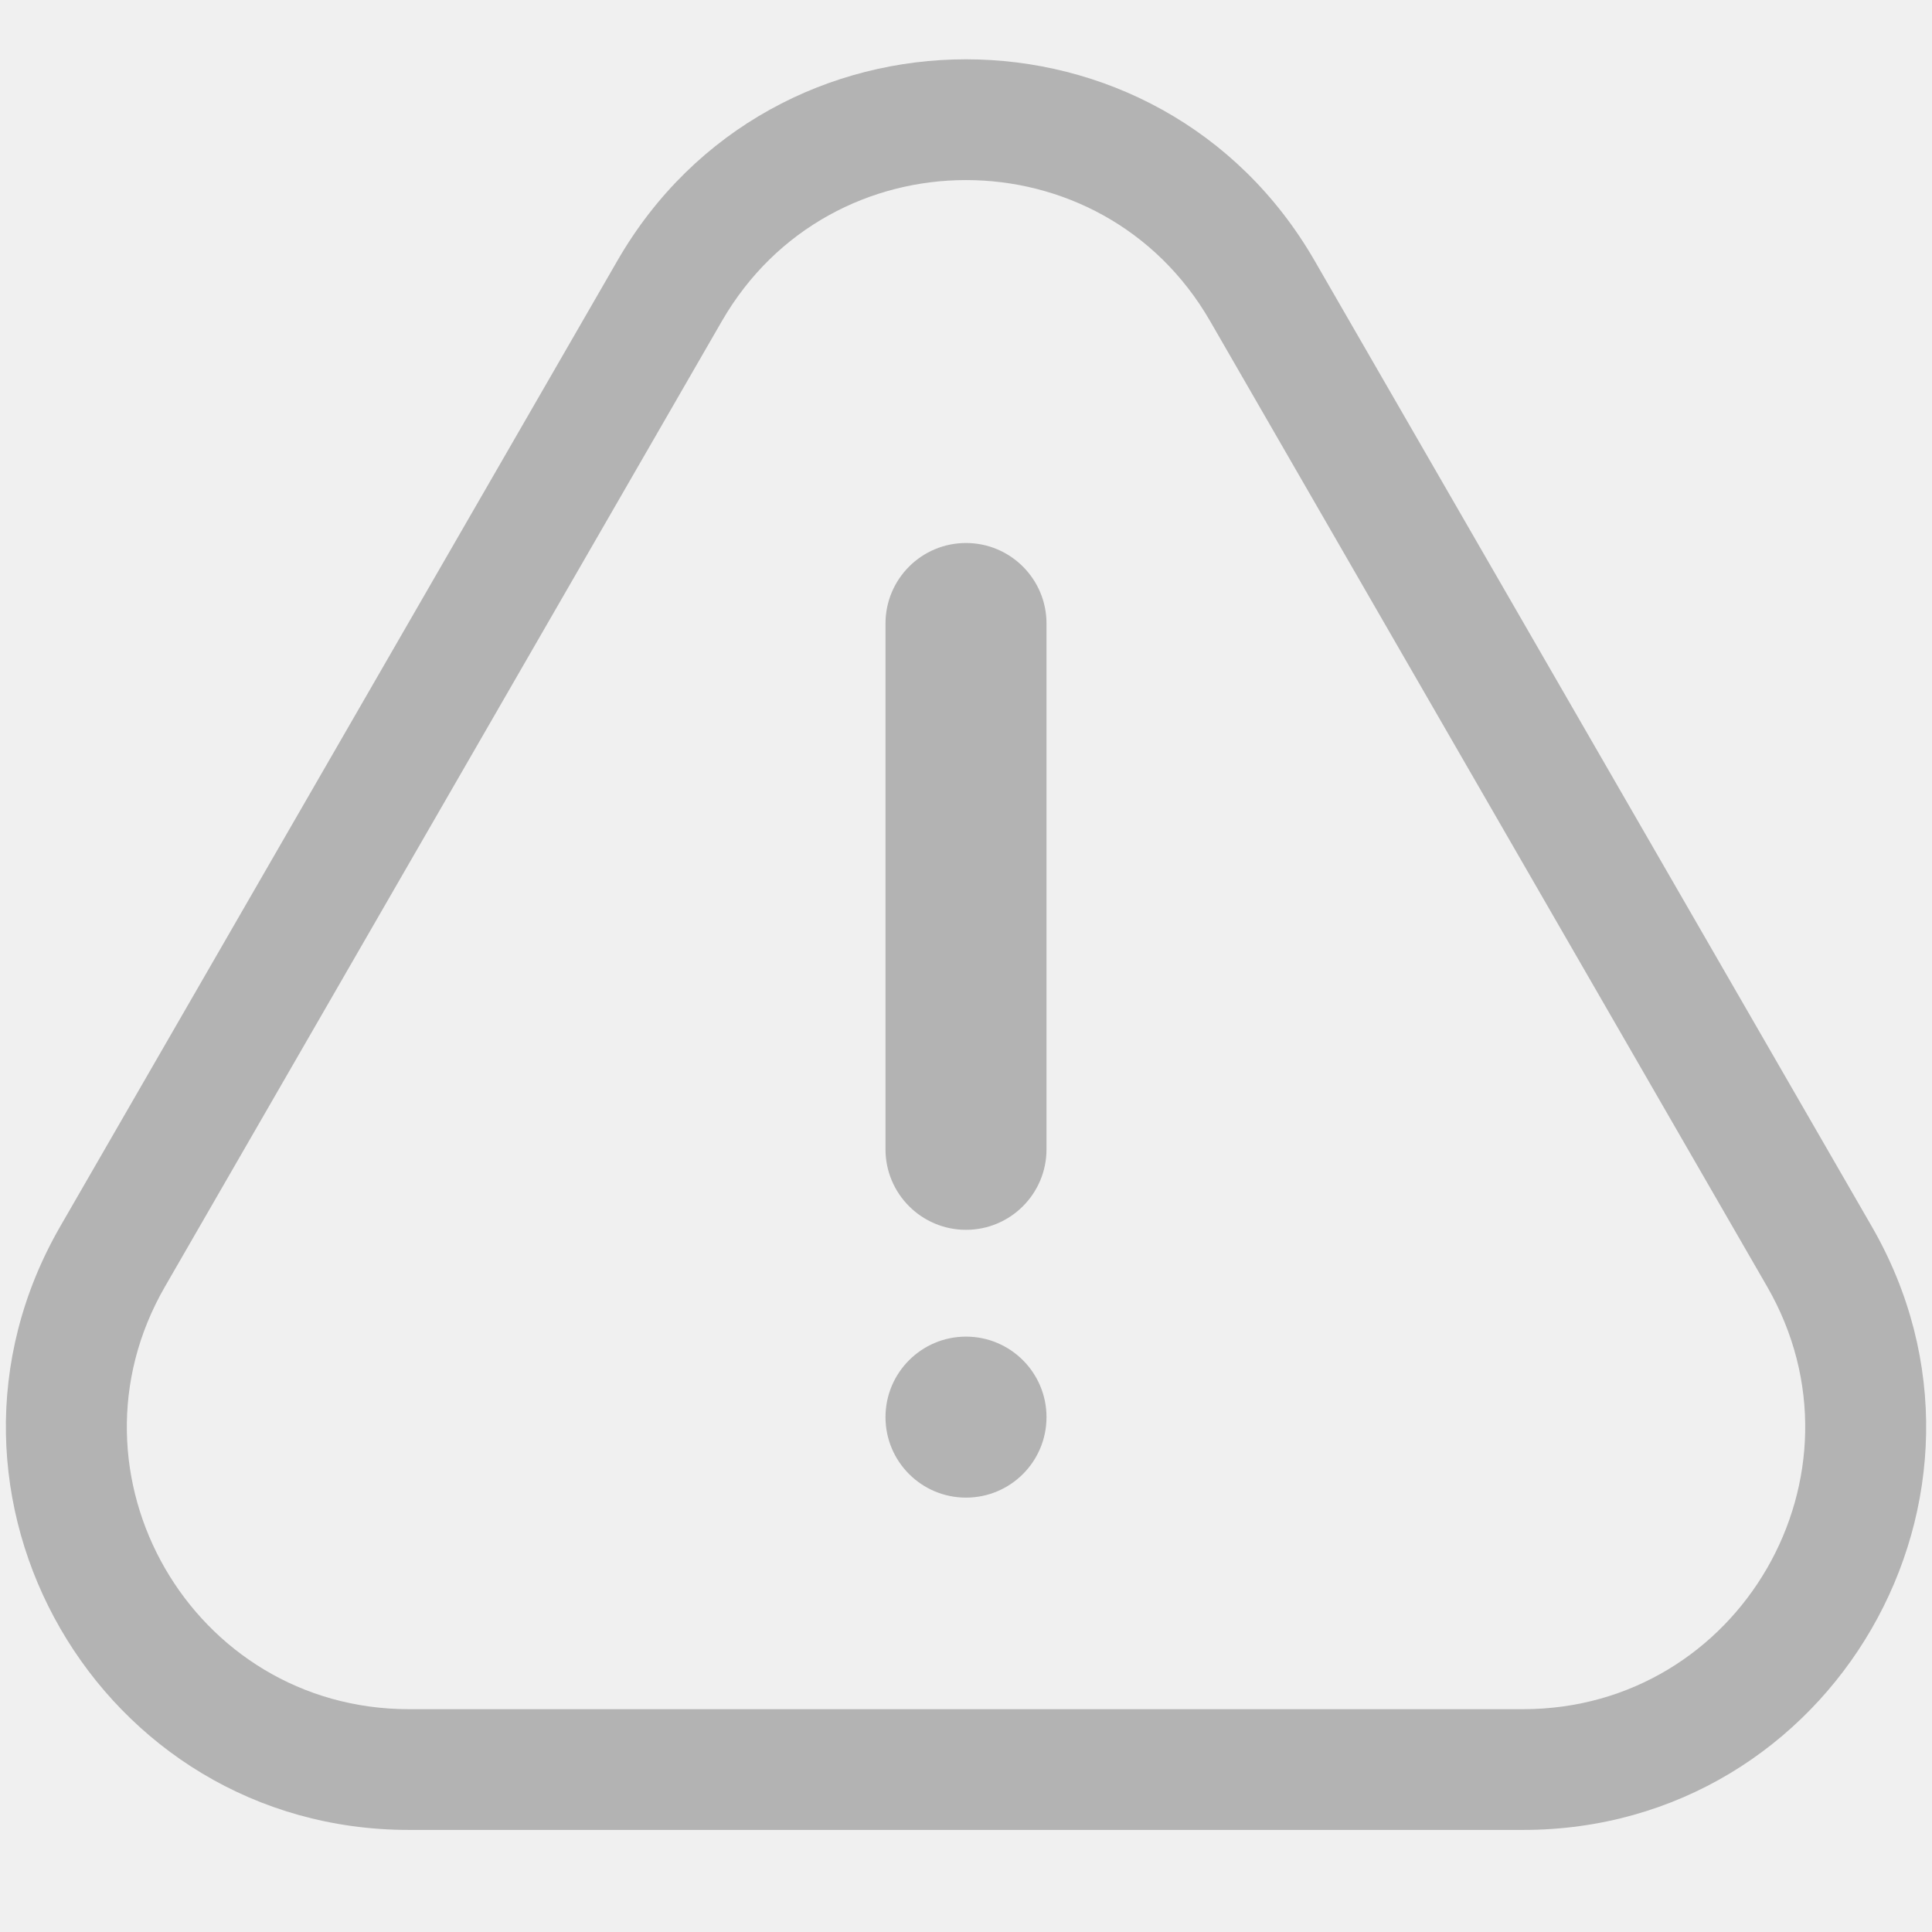
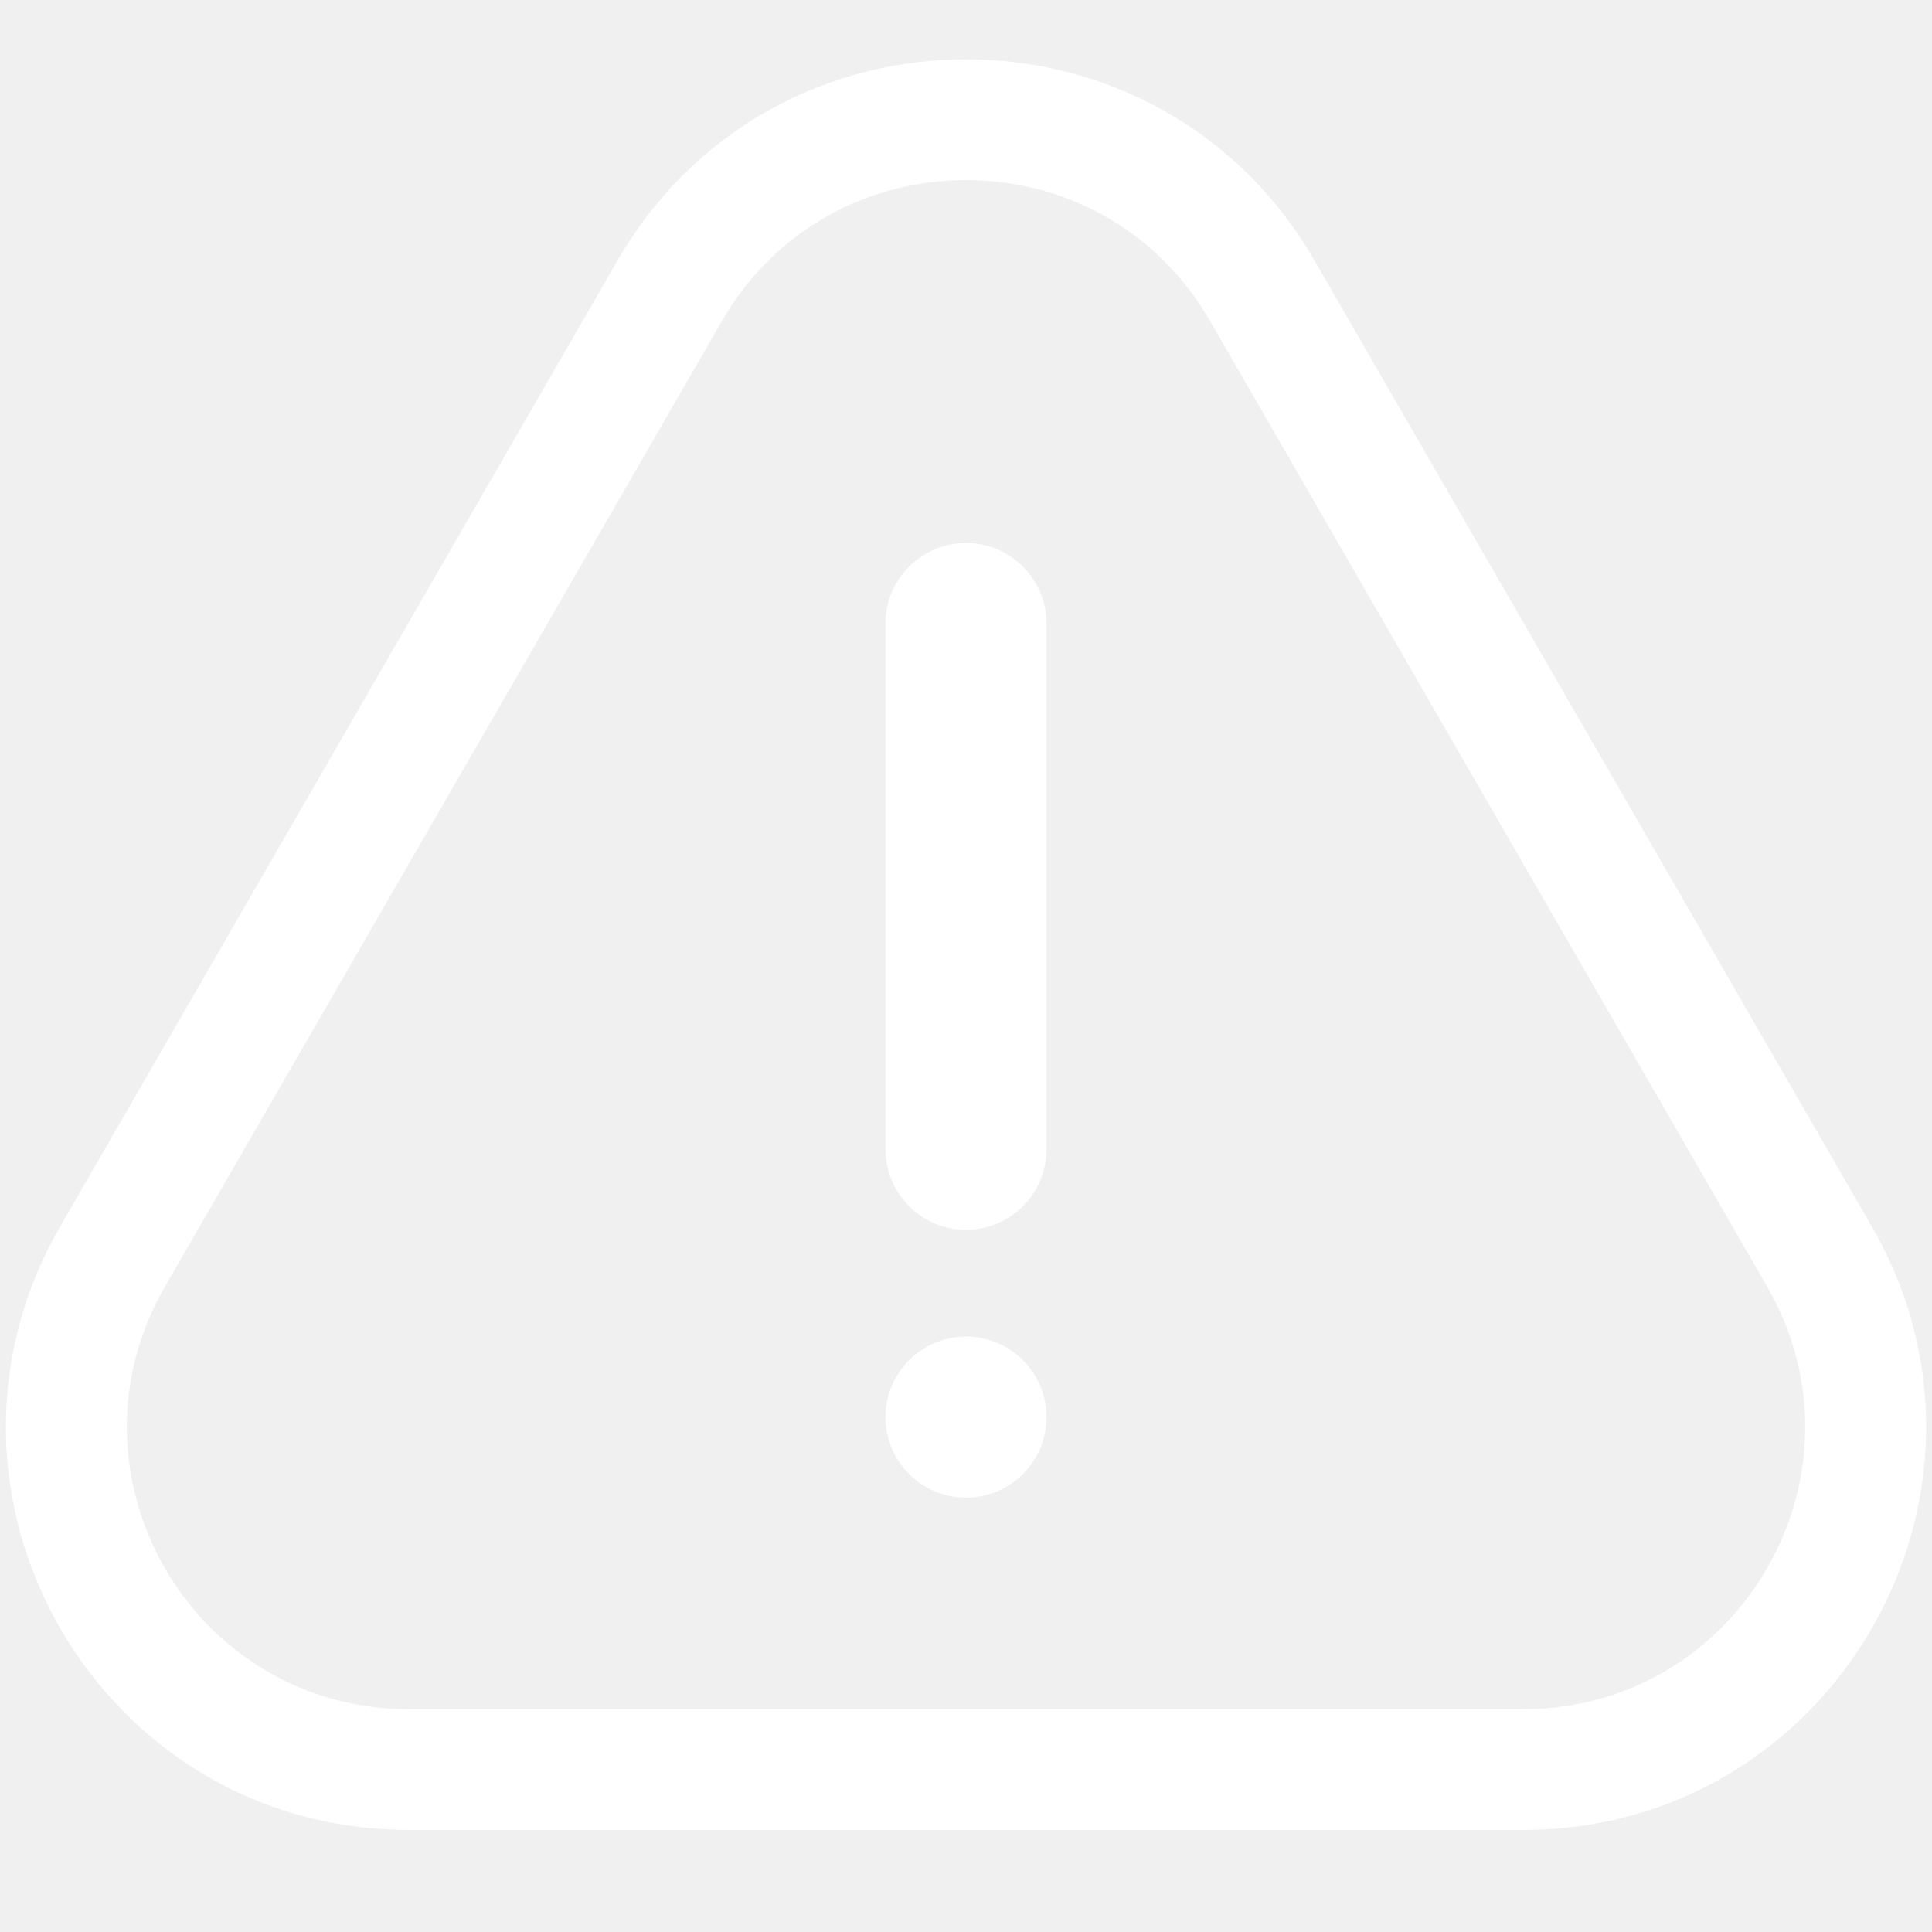
- <svg xmlns="http://www.w3.org/2000/svg" width="18" height="18" viewBox="0 0 18 18" fill="#b3b3b3">
+ <svg xmlns="http://www.w3.org/2000/svg" width="18" height="18" viewBox="0 0 18 18" fill="#ffffff">
  <path d="M8.25 5.809C8.25 5.395 8.586 5.059 9 5.059C9.414 5.059 9.75 5.395 9.75 5.809V10.708C9.75 11.122 9.414 11.458 9 11.458C8.586 11.458 8.25 11.122 8.25 10.708V5.809Z" />
  <path d="M9.75 13.203C9.75 13.618 9.414 13.953 9 13.953C8.586 13.953 8.25 13.618 8.25 13.203C8.25 12.789 8.586 12.453 9 12.453C9.414 12.453 9.75 12.789 9.75 13.203Z" />
  <path fill-rule="evenodd" clip-rule="evenodd" d="M3.81 17.049L14.19 17.049C17.076 17.049 18.881 13.925 17.438 11.425L12.248 2.429C10.805 -0.073 7.195 -0.073 5.752 2.429L0.562 11.425C-0.88 13.925 0.924 17.049 3.81 17.049ZM14.19 15.924L3.81 15.924C1.79 15.924 0.527 13.737 1.537 11.987L6.726 2.991C7.737 1.24 10.264 1.24 11.274 2.991L16.464 11.987C17.473 13.737 16.21 15.924 14.19 15.924Z" />
</svg>
